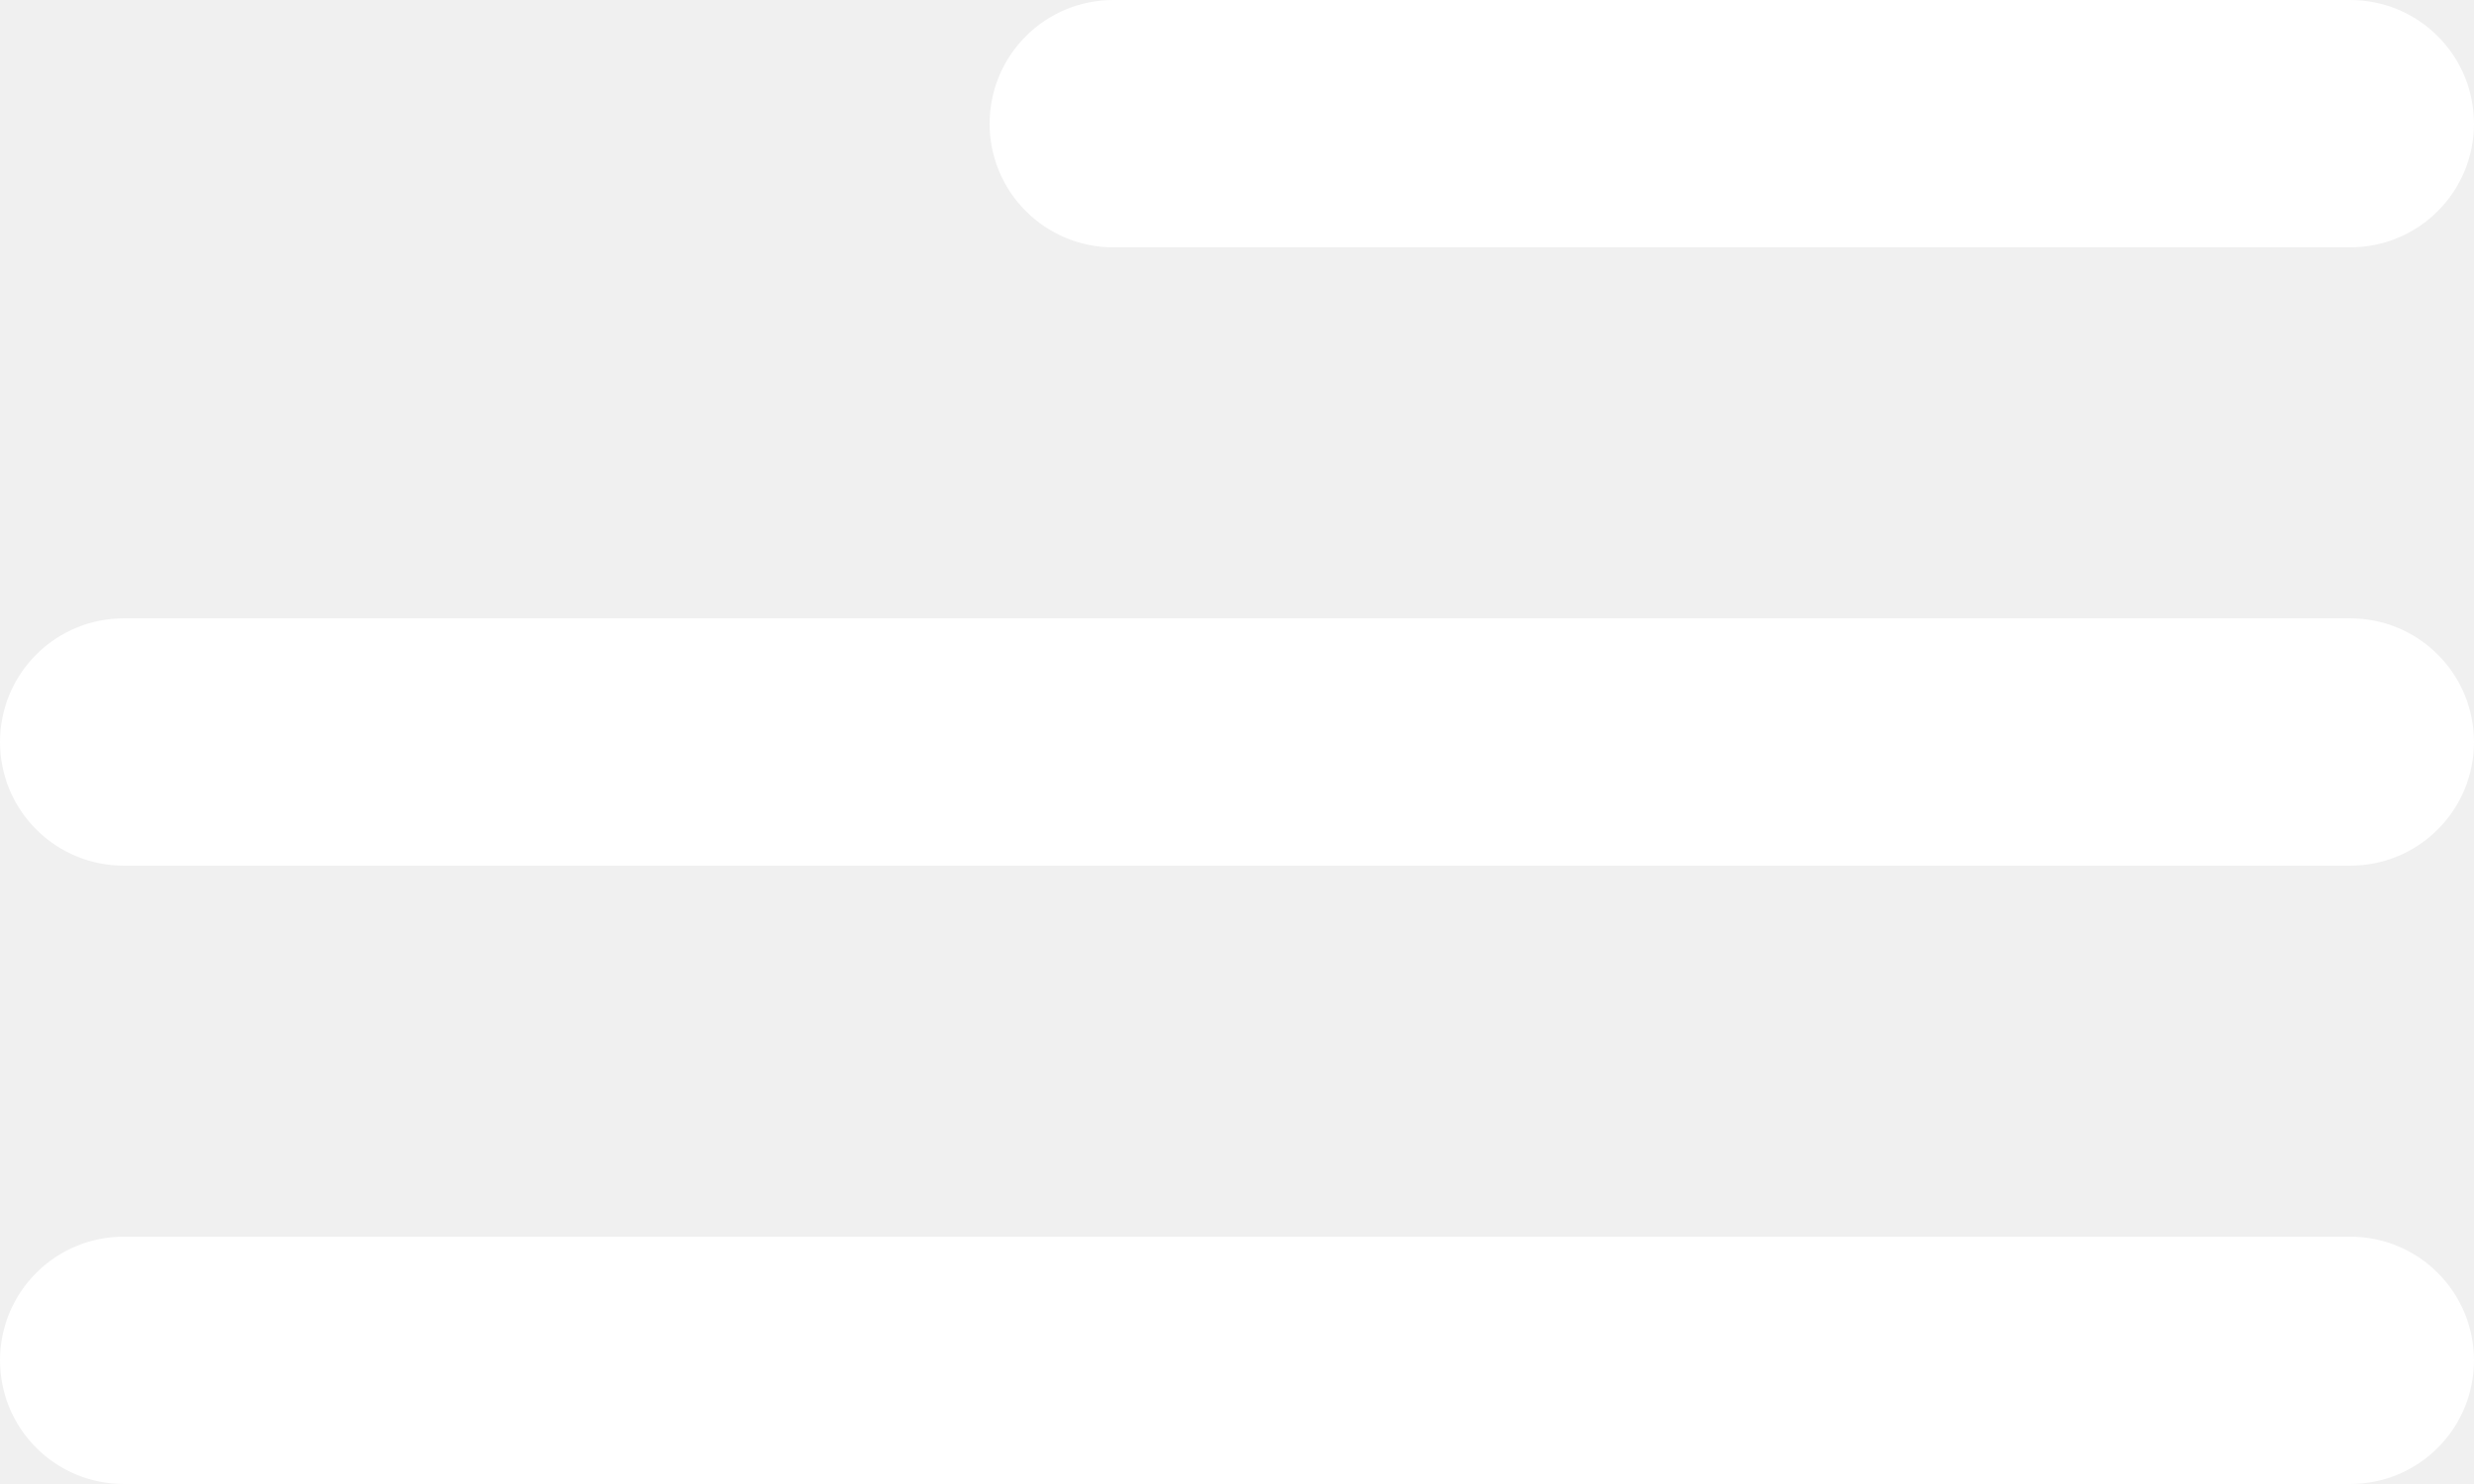
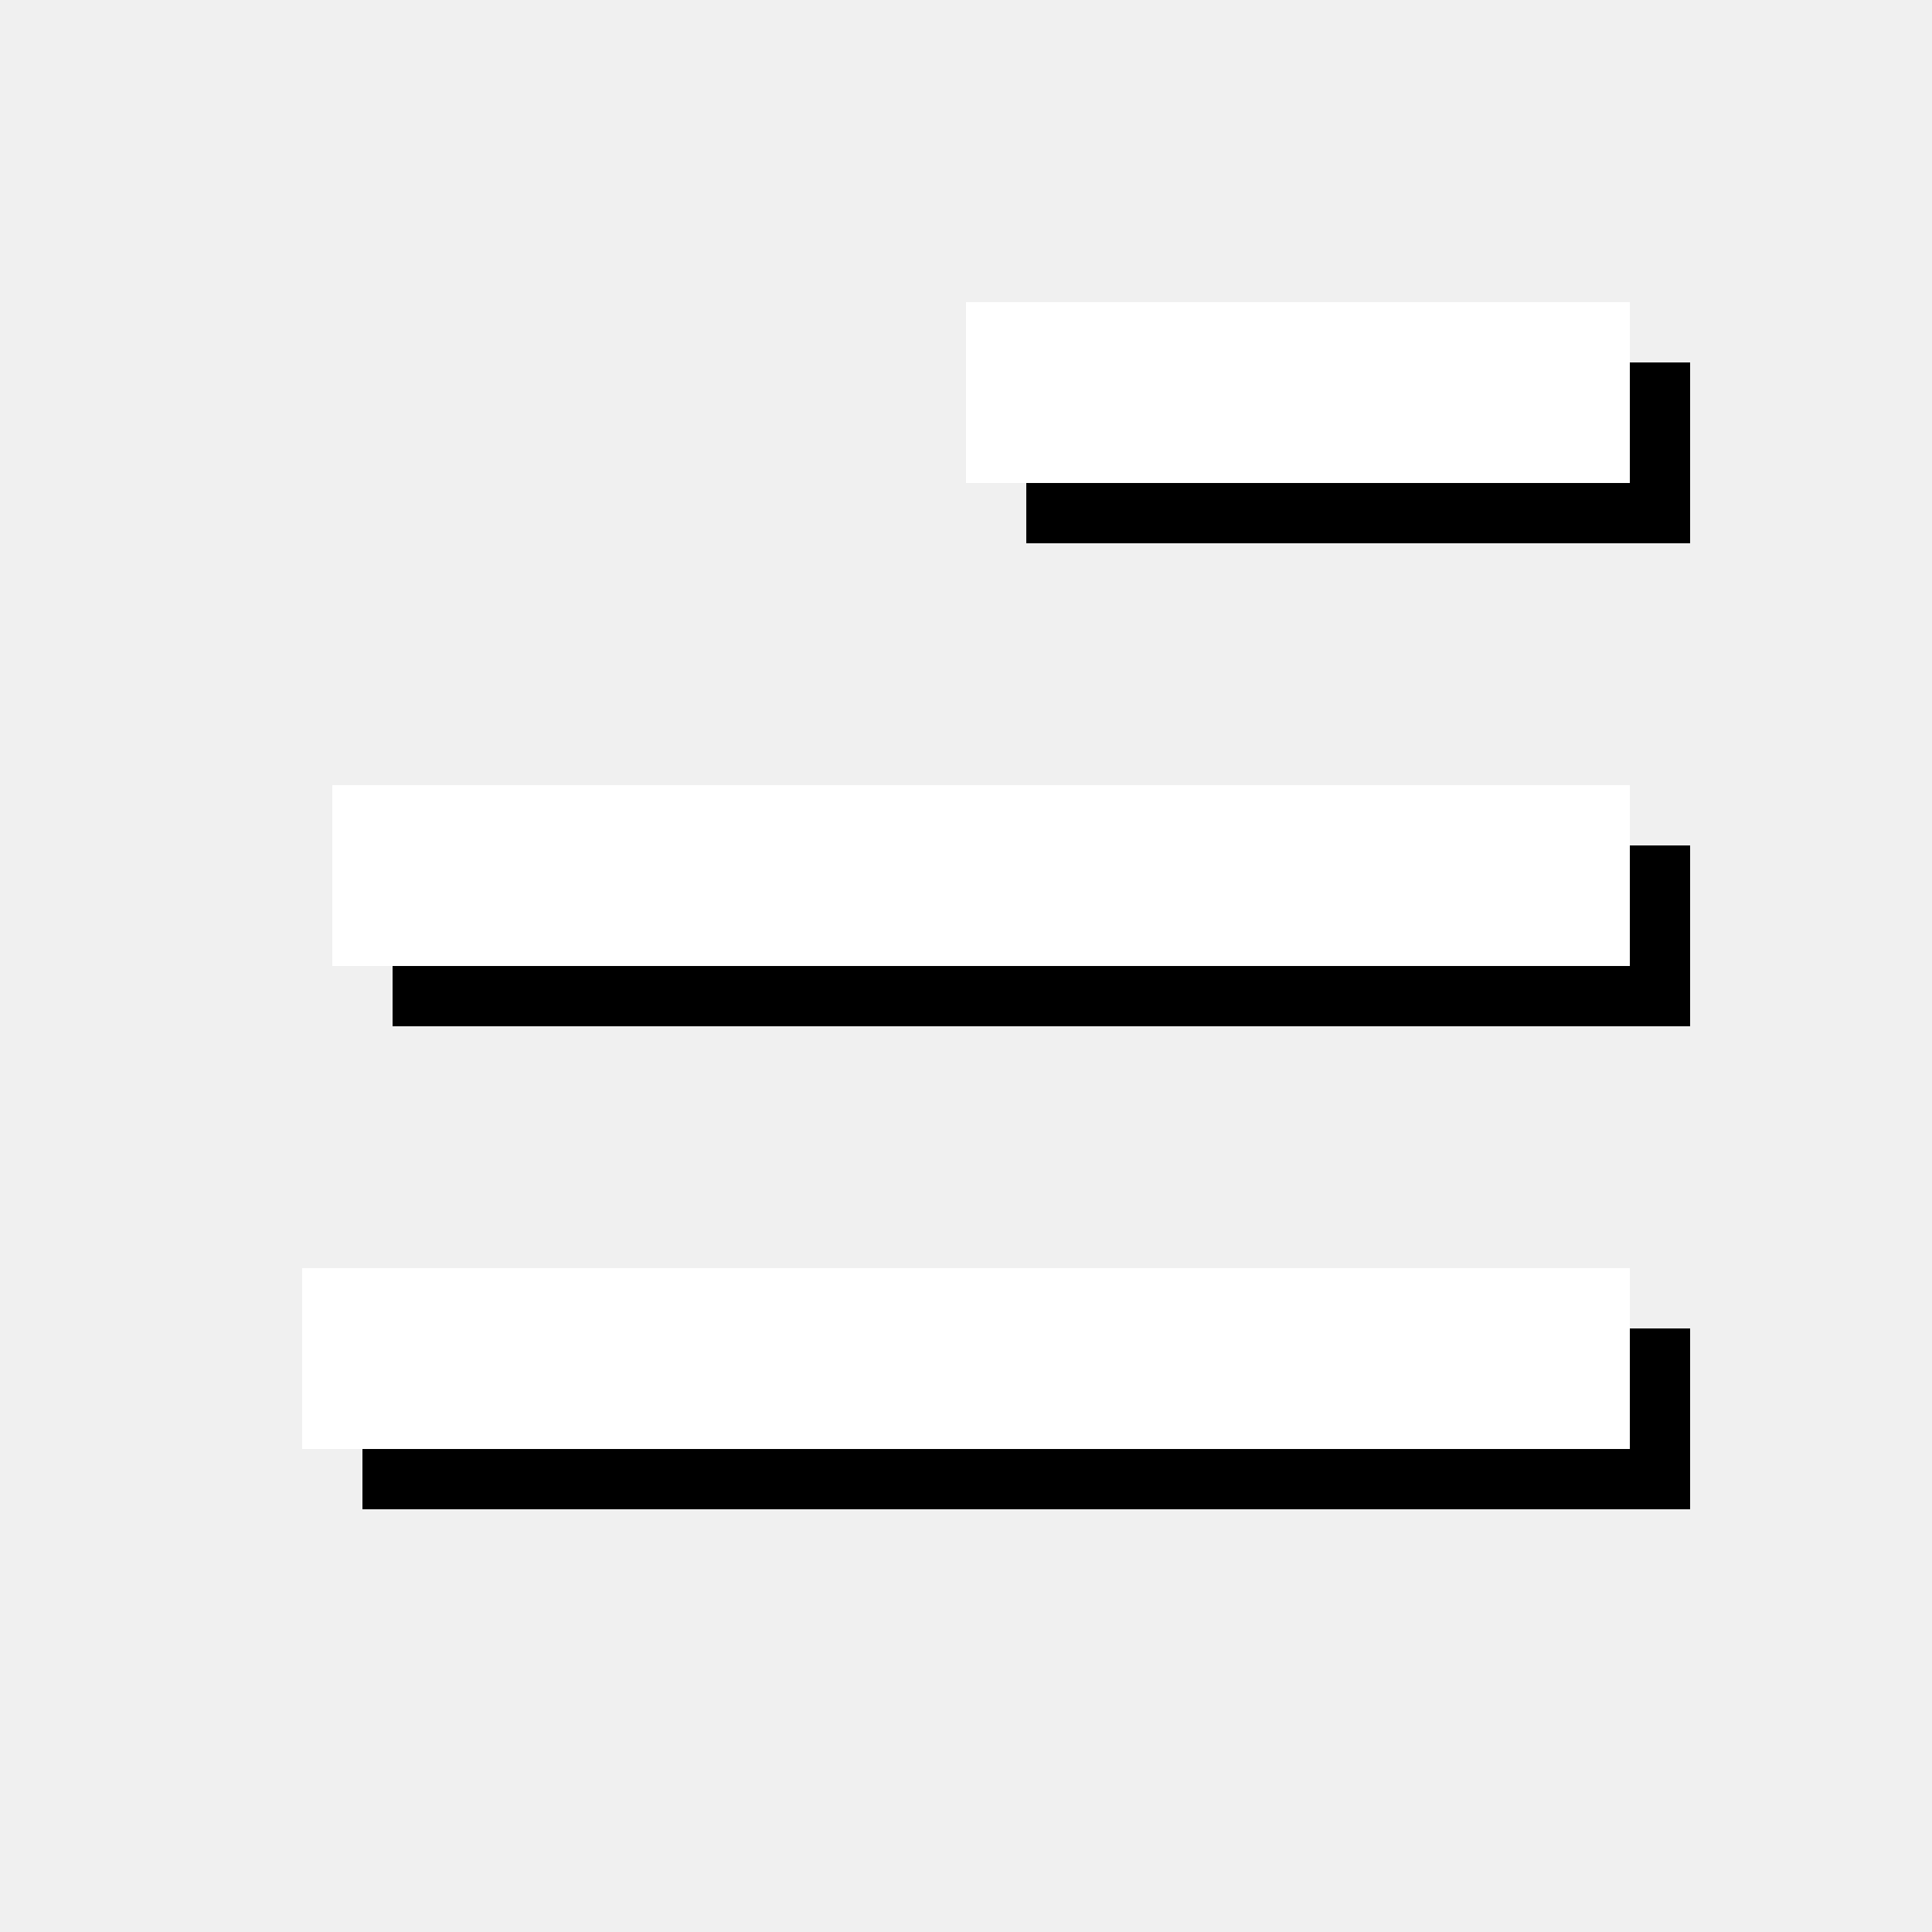
- <svg xmlns="http://www.w3.org/2000/svg" width="20" height="12" viewBox="0 0 20 12" fill="#FFF">
-   <path d="M9 2L19 2C19.265 2 19.52 1.895 19.707 1.707C19.895 1.52 20 1.265 20 1C20 0.735 19.895 0.48 19.707 0.293C19.52 0.105 19.265 0 19 0L9 0C8.735 0 8.48 0.105 8.293 0.293C8.105 0.48 8 0.735 8 1C8 1.265 8.105 1.52 8.293 1.707C8.48 1.895 8.735 2 9 2ZM19 10L1 10C0.735 10 0.48 10.105 0.293 10.293C0.105 10.48 0 10.735 0 11C0 11.265 0.105 11.52 0.293 11.707C0.48 11.895 0.735 12 1 12L19 12C19.265 12 19.52 11.895 19.707 11.707C19.895 11.52 20 11.265 20 11C20 10.735 19.895 10.48 19.707 10.293C19.52 10.105 19.265 10 19 10V10ZM1 7L19 7C19.265 7 19.52 6.895 19.707 6.707C19.895 6.52 20 6.265 20 6C20 5.735 19.895 5.48 19.707 5.293C19.52 5.105 19.265 5 19 5L1 5C0.735 5 0.48 5.105 0.293 5.293C0.105 5.48 0 5.735 0 6C0 6.265 0.105 6.52 0.293 6.707C0.48 6.895 0.735 7 1 7Z" fill="#FFFFFF" />
+ <svg xmlns="http://www.w3.org/2000/svg" version="1.1" width="64" height="64" shape-rendering="crispEdges">
+   <rect x="32" y="10" width="22" height="6" fill="#FFFFFF" />
+   <rect x="54" y="12" width="2" height="6" fill="#000000" />
+   <rect x="34" y="16" width="20" height="2" fill="#000000" />
+   <rect x="11" y="26" width="43" height="6" fill="#FFFFFF" />
+   <rect x="54" y="28" width="2" height="6" fill="#000000" />
+   <rect x="13" y="32" width="41" height="2" fill="#000000" />
+   <rect x="10" y="42" width="44" height="6" fill="#FFFFFF" />
+   <rect x="54" y="44" width="2" height="6" fill="#000000" />
+   <rect x="12" y="48" width="42" height="2" fill="#000000" />
</svg>
